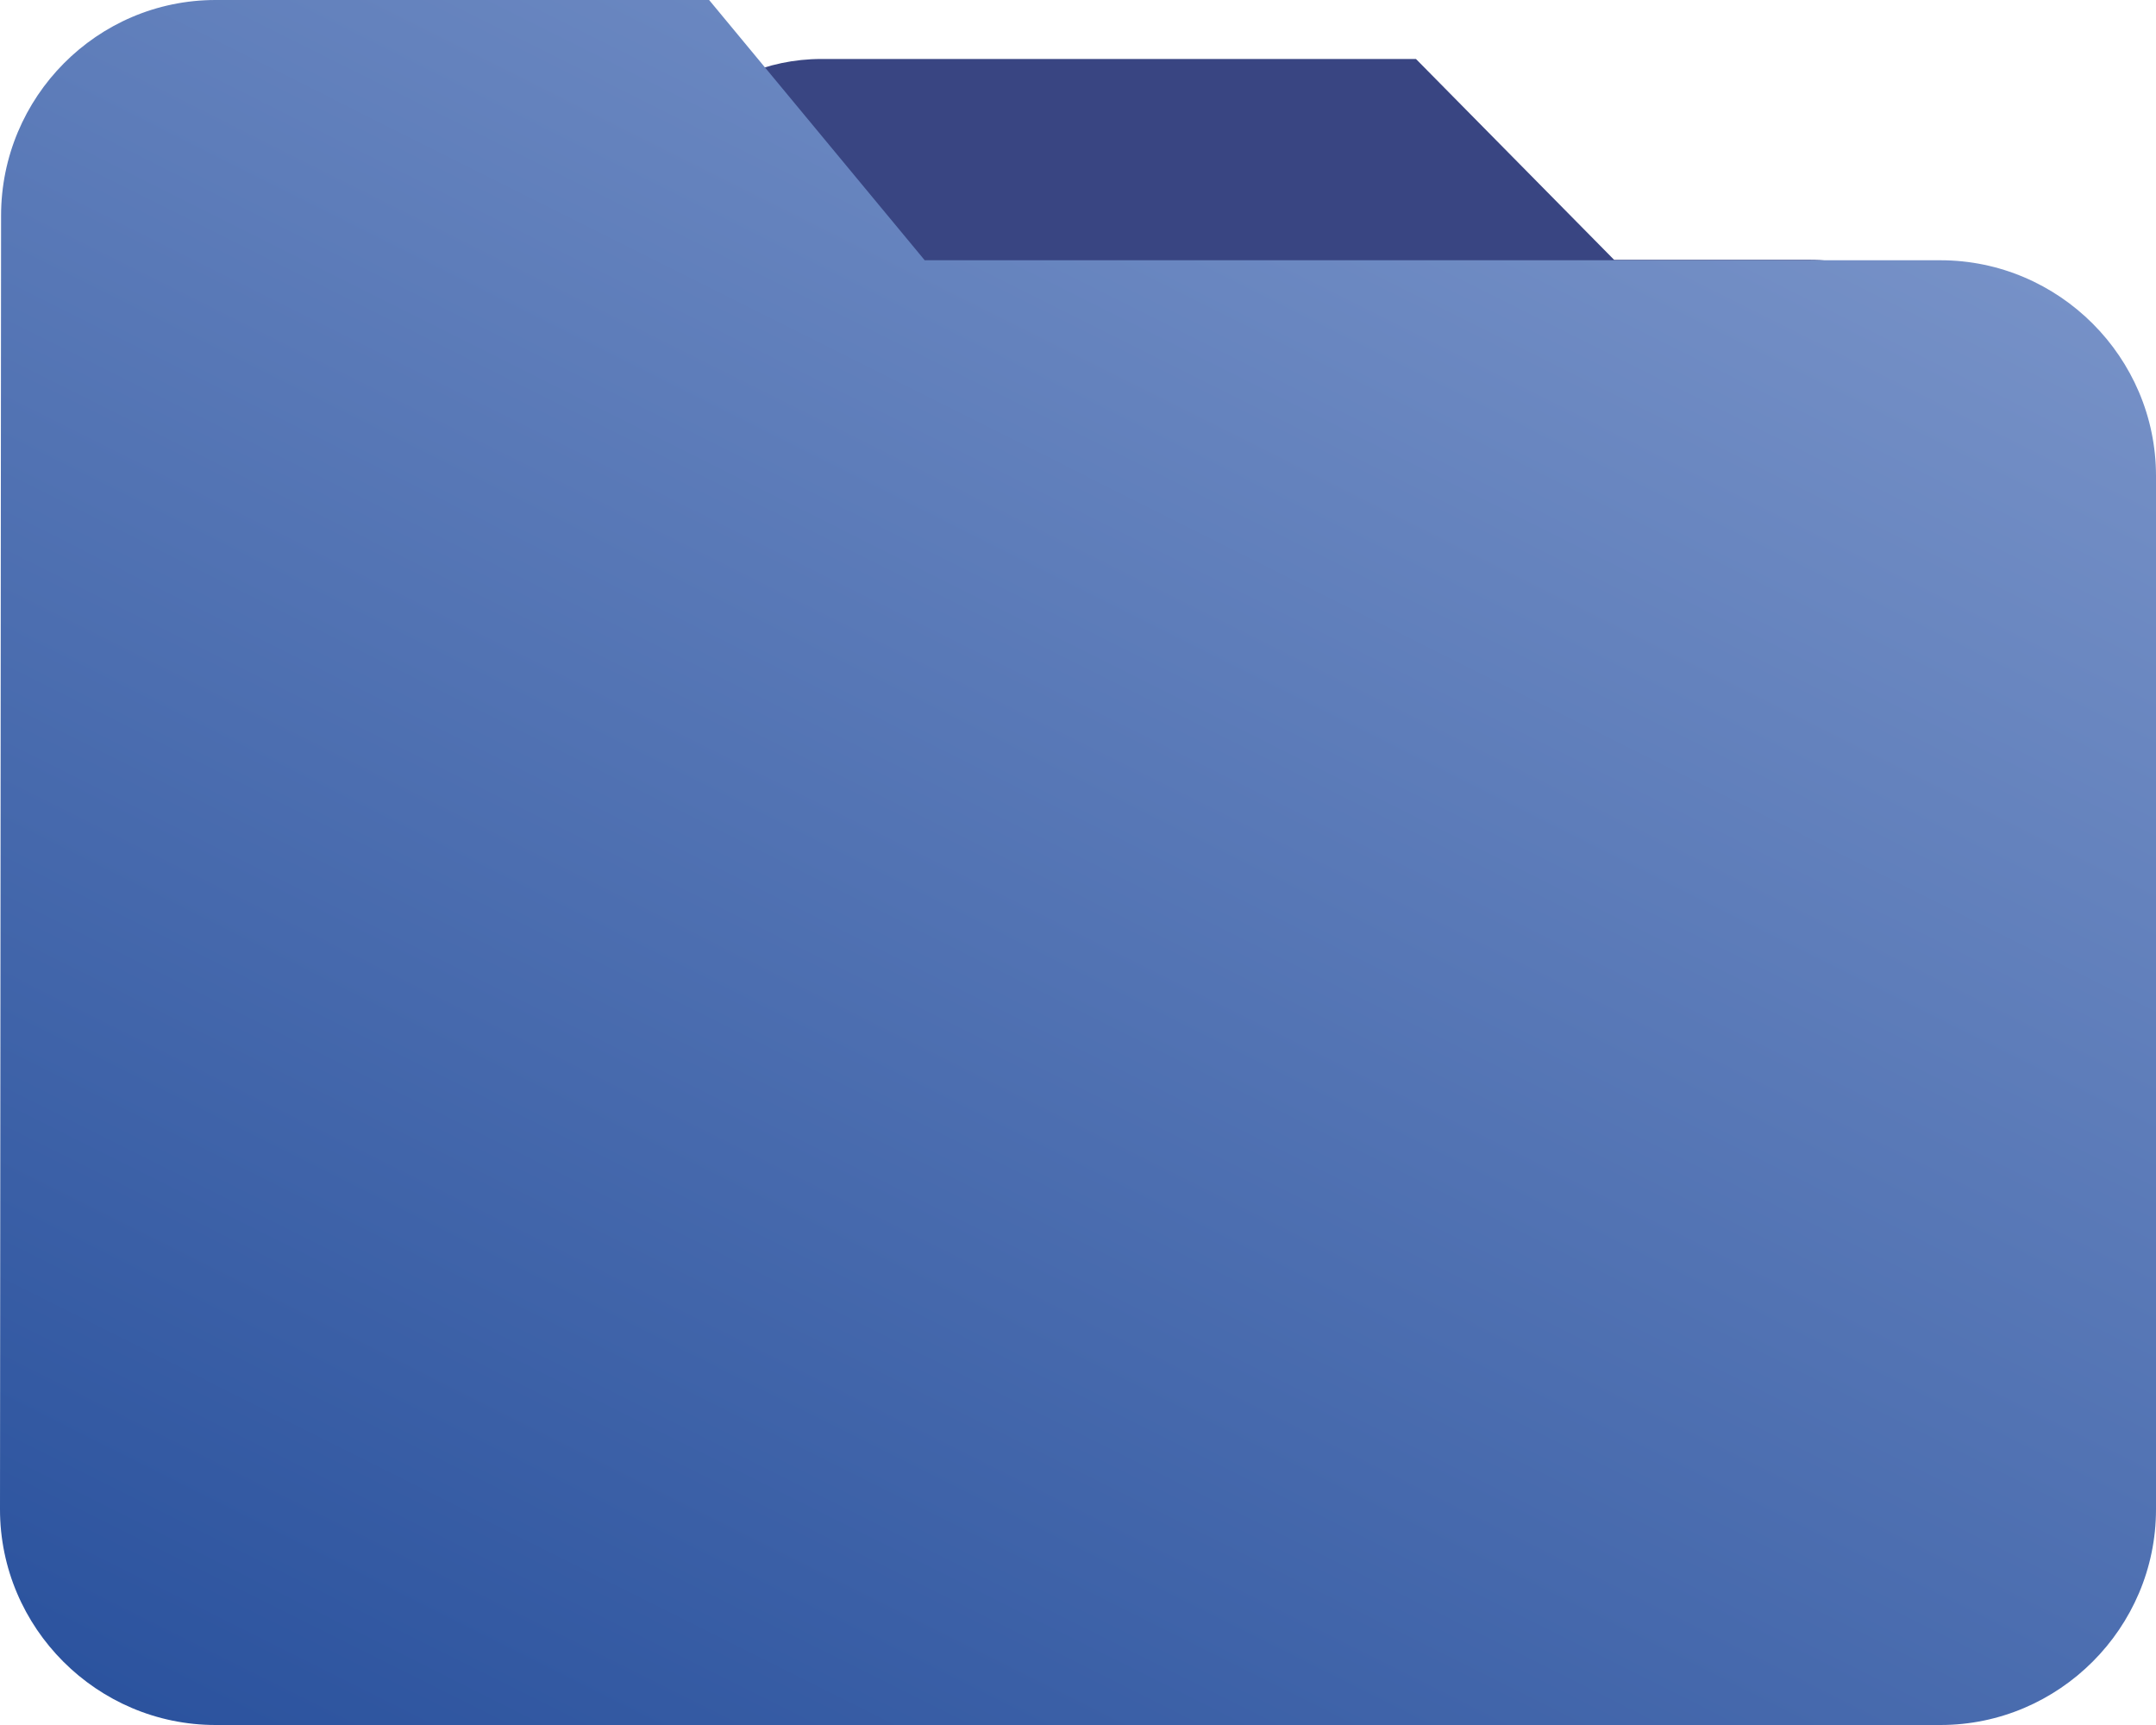
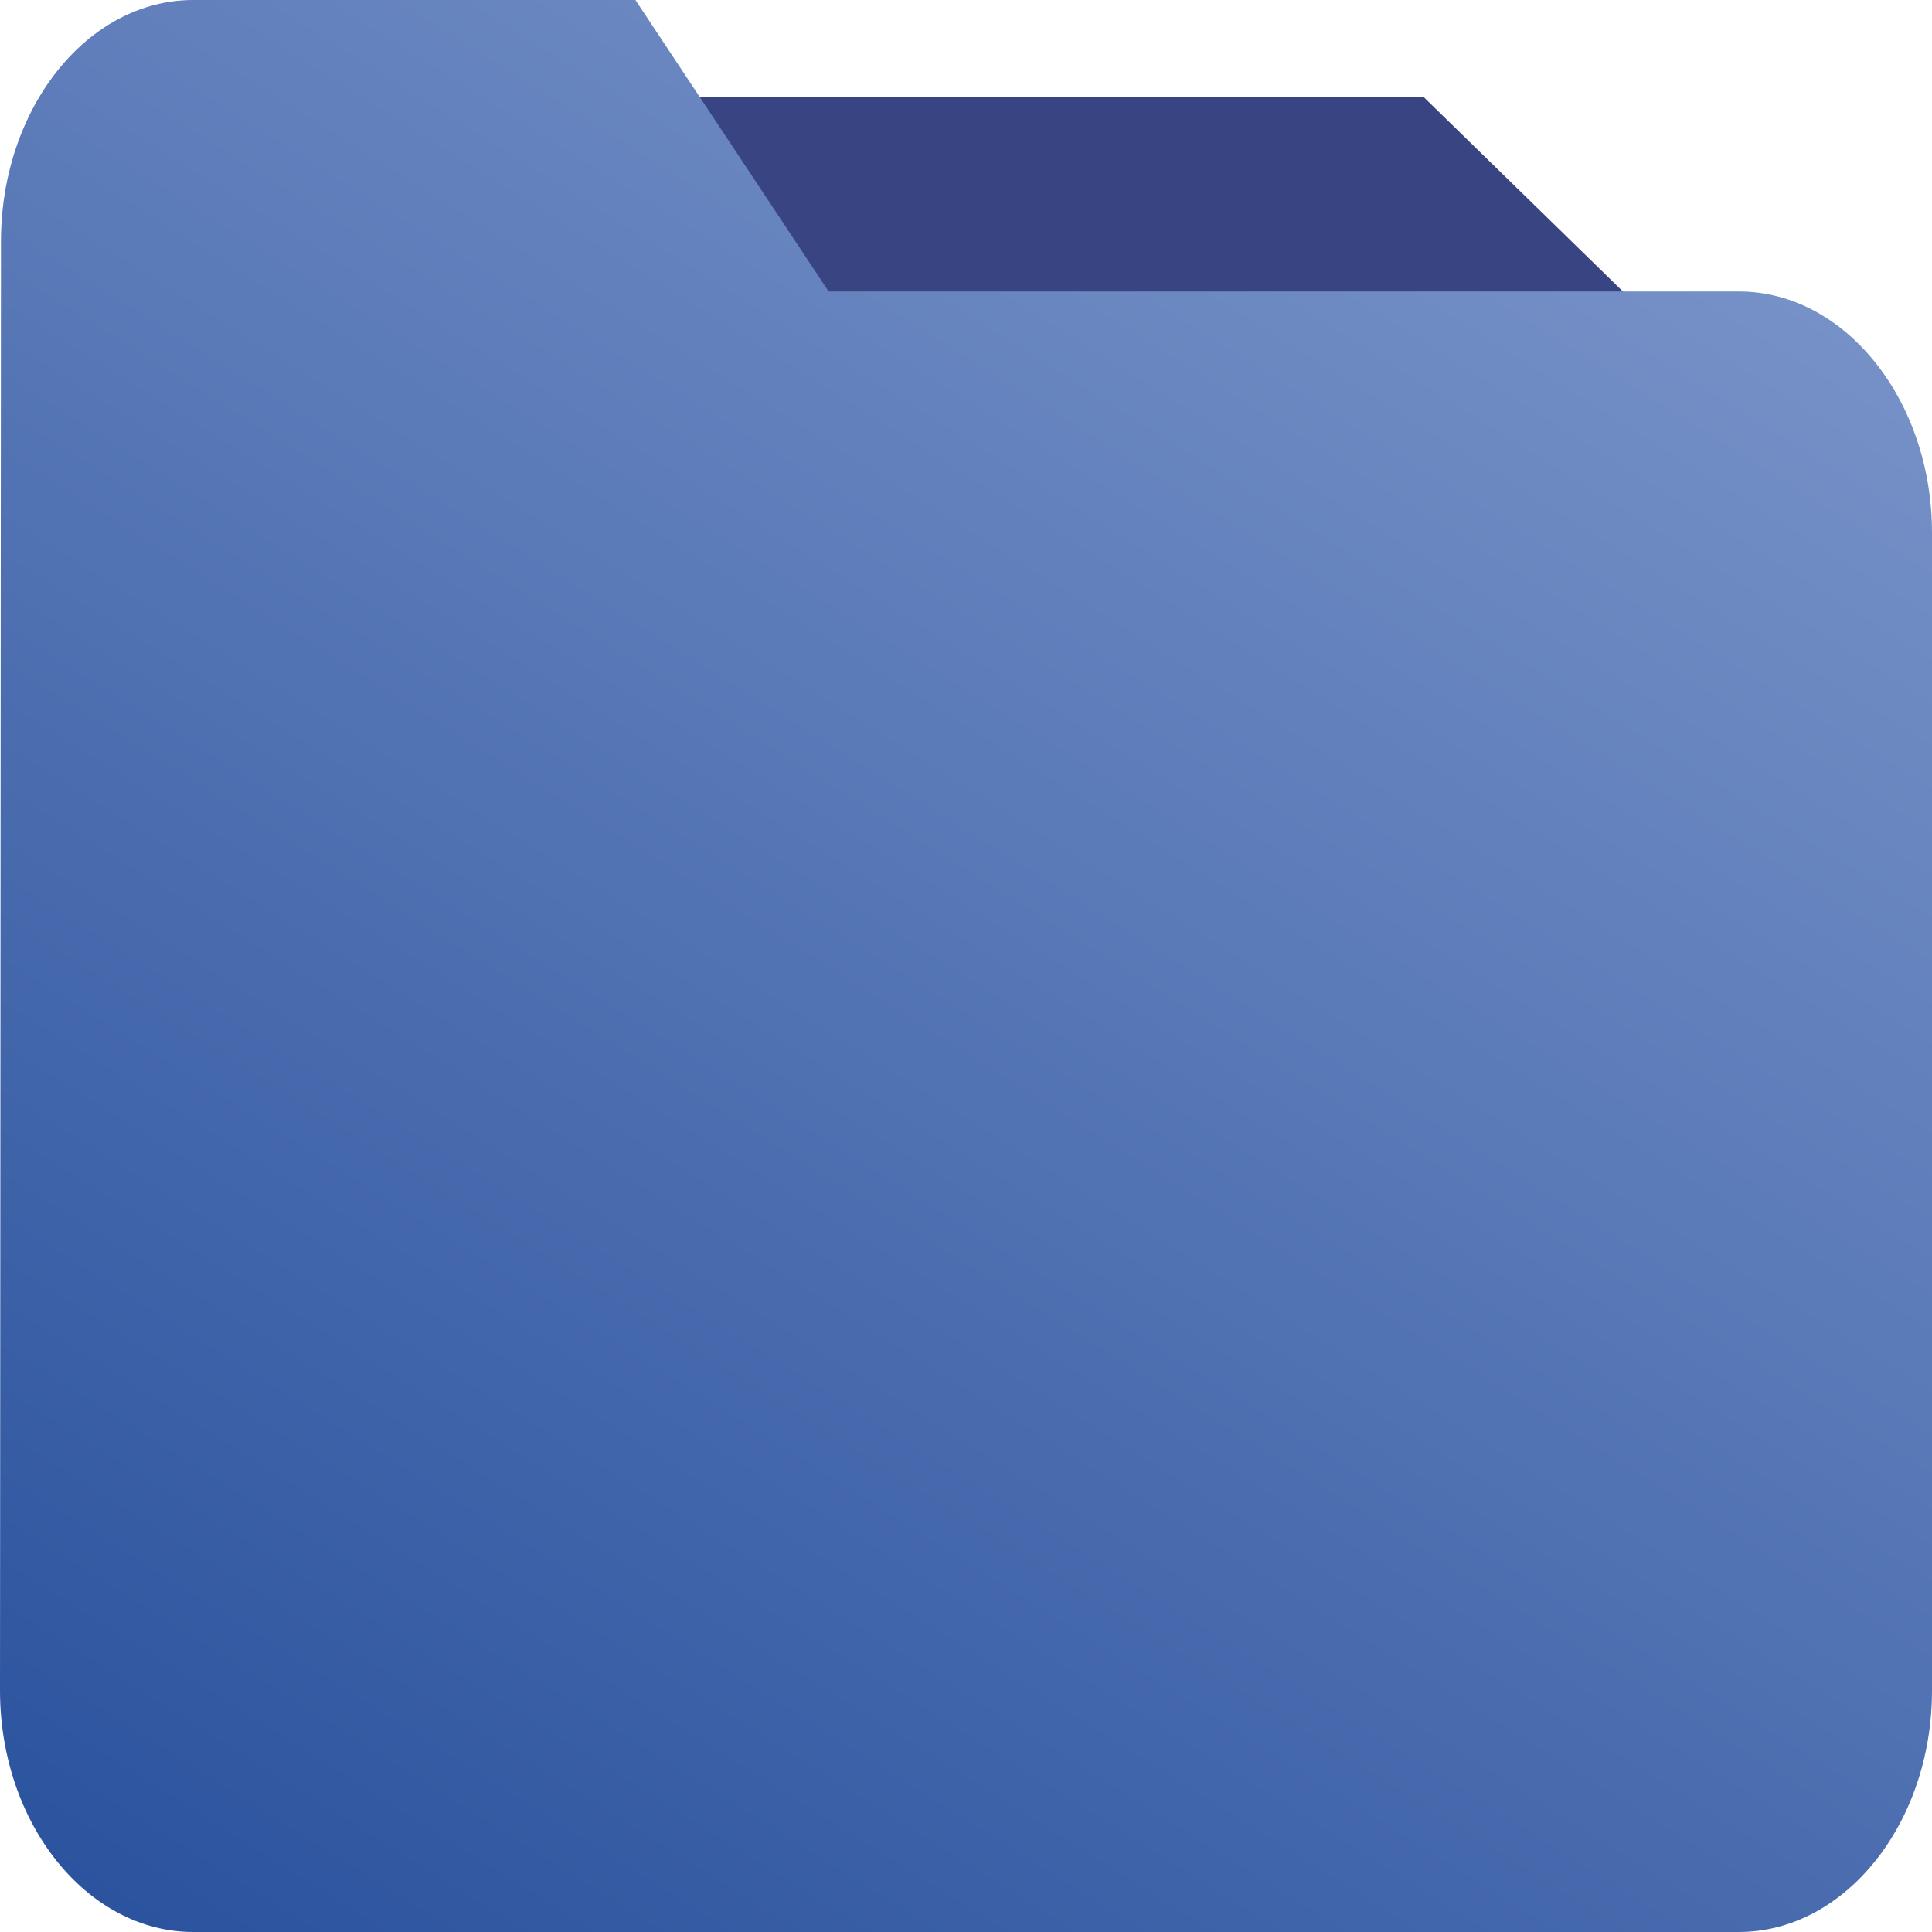
- <svg xmlns="http://www.w3.org/2000/svg" width="80" height="64" viewBox="0 0 80 64" fill="none">
-   <path d="M52.54 2.188H30.479C26.434 2.188 23.162 5.541 23.162 9.641L23.125 54.359C23.125 58.459 26.434 61.812 30.479 61.812H67.146C71.191 61.812 74.5 58.459 74.5 54.359V17.094C74.5 12.995 71.191 9.641 67.146 9.641H59.894L52.54 2.188Z" fill="#394582" />
-   <path d="M26.312 2.86102e-06L8 0C3.6 0 0.04 3.6 0.04 8L0 56C0 60.4 3.6 64 8 64H72C76.4 64 80 60.4 80 56V17.656C80 13.256 76.4 9.656 72 9.656L34.312 9.656L26.312 2.86102e-06Z" fill="url(#paint0_linear_12_302)" />
+ <svg xmlns="http://www.w3.org/2000/svg" width="80" height="80" viewBox="0 0 80 80" fill="none">
+   <path d="M58.934 4H29.733C24.38 4 20.049 8.275 20.049 13.5L20 70.5C20 75.725 24.38 80 29.733 80H68.667C74.02 80 78.267 75.725 78.267 70.5V23C78.267 17.775 74.02 13.5 68.667 13.5L58.934 4Z" fill="#394582" />
+   <path d="M26.312 3.57628e-06L8 0C3.6 0 0.04 4.5 0.04 10L0 70C0 75.5 3.6 80 8 80H72C76.4 80 80 75.5 80 70V22.07C80 16.57 76.4 12.07 72 12.07L34.312 12.07L26.312 3.57628e-06Z" fill="url(#paint0_linear_120_305)" />
  <defs>
-     <linearGradient id="paint0_linear_12_302" x1="54.719" y1="-0.063" x2="14.781" y2="79.719" gradientUnits="userSpaceOnUse">
+     <linearGradient id="paint0_linear_120_305" x1="54.719" y1="-0.078" x2="-1.363" y2="89.547" gradientUnits="userSpaceOnUse">
      <stop stop-color="#7691C7" />
      <stop offset="1" stop-color="#224B99" />
    </linearGradient>
  </defs>
</svg>
